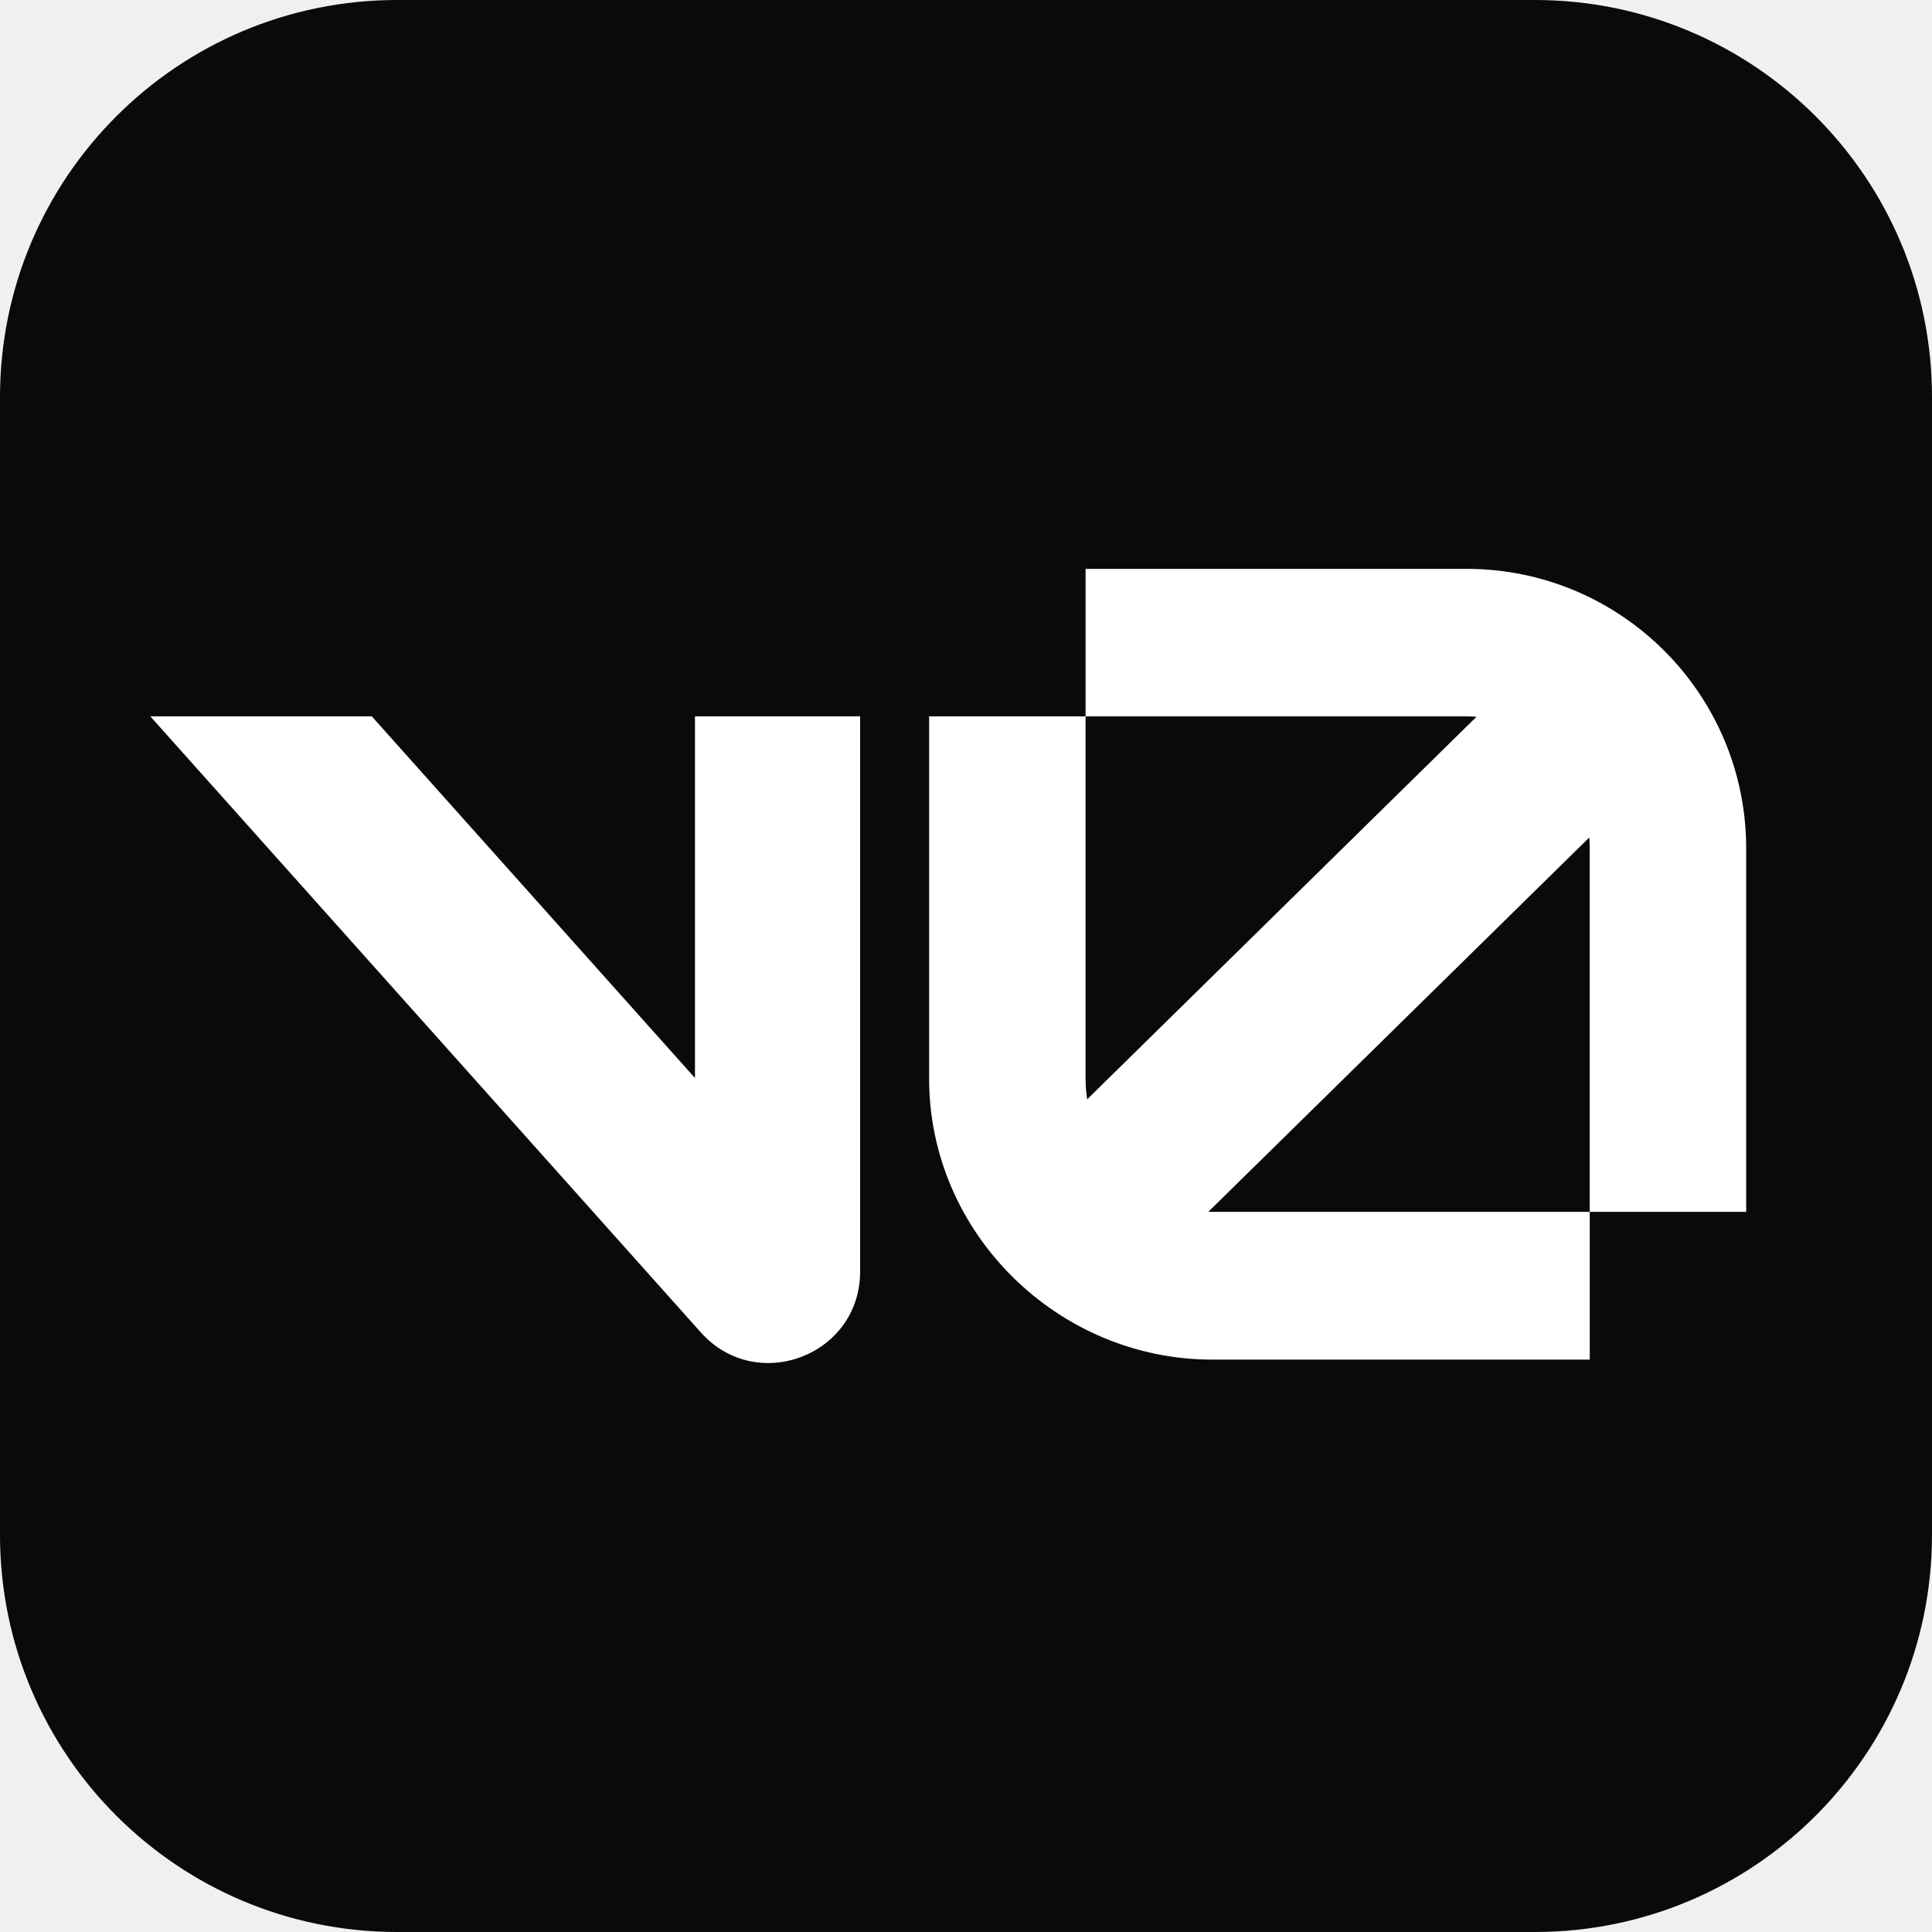
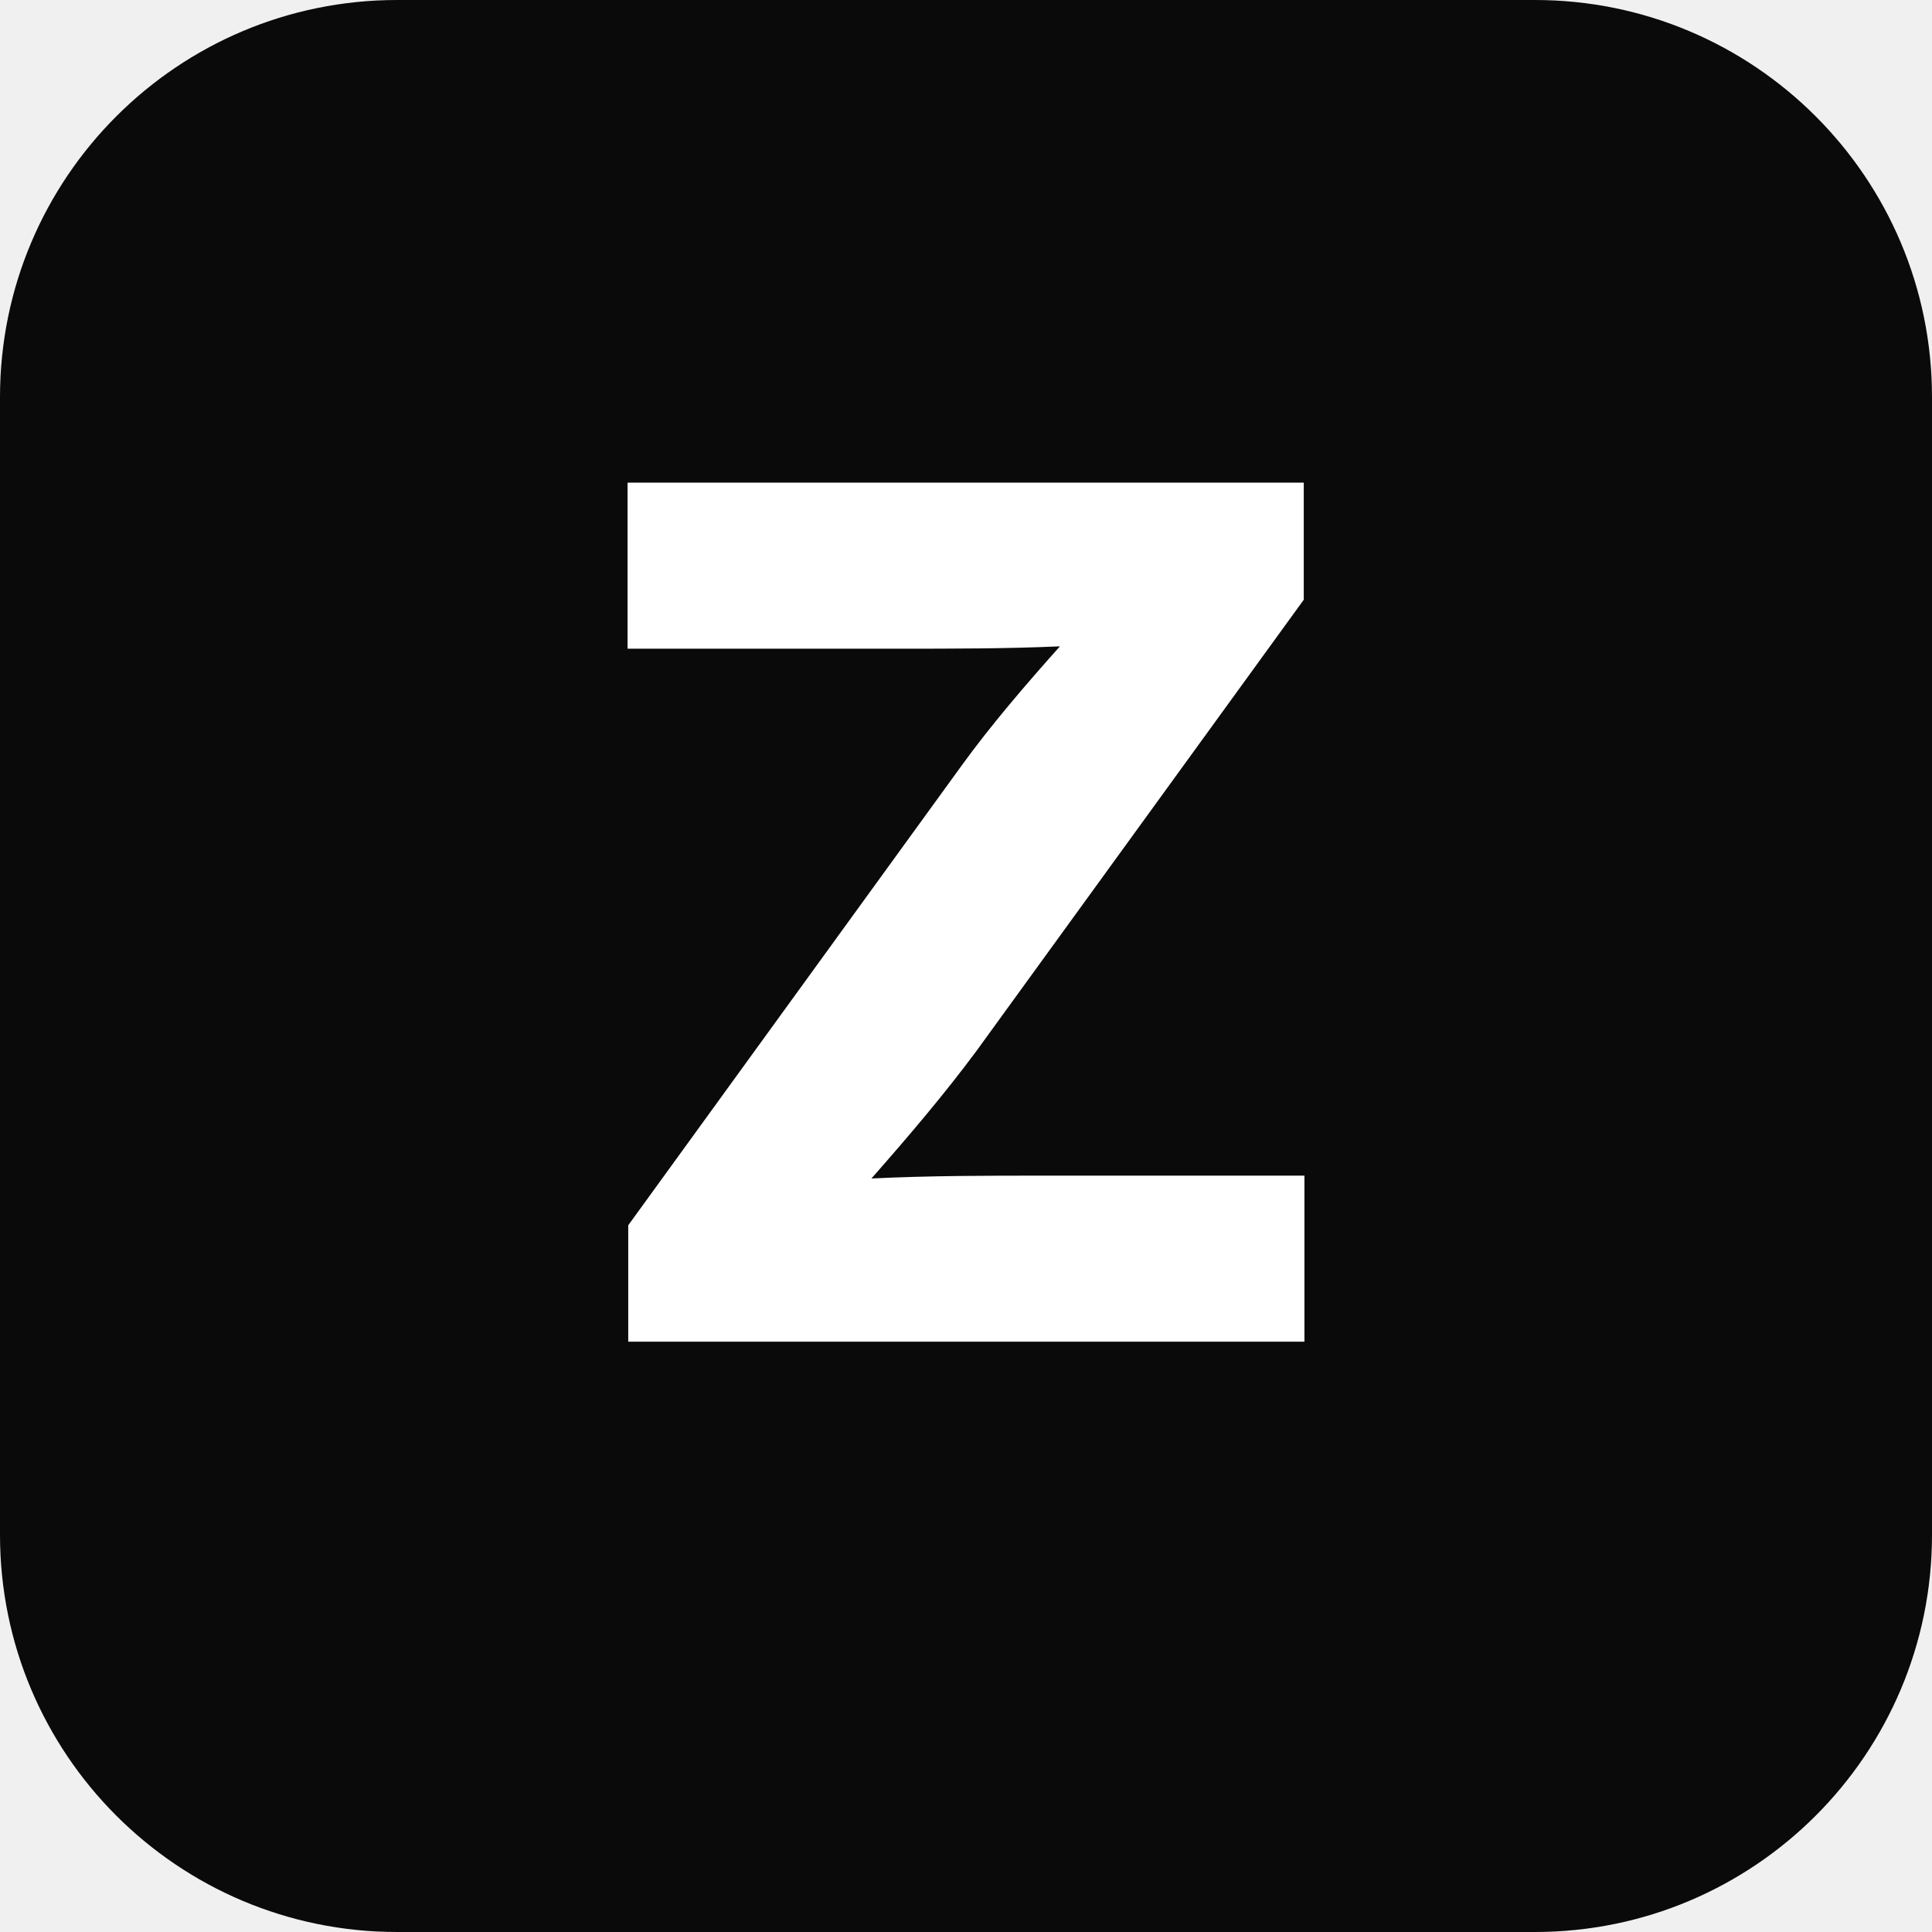
<svg xmlns="http://www.w3.org/2000/svg" width="32" height="32" viewBox="0 0 180 180" fill="none">
  <rect width="180" height="180" rx="37" fill="#0a0a0a" />
-   <g style="transform: scale(95%); transform-origin: center">
-     <path fill="#ffffff" d="M101.141 53H136.632C151.023 53 162.689 64.666 162.689 79.057V112.904H148.112V79.057C148.112 78.71 148.098 78.366 148.072 78.025L112.581 112.898C112.701 112.902 112.821 112.904 112.941 112.904H148.112V126.672H112.941C98.55 126.672 86.564 114.891 86.564 100.5V66.743H101.141V100.5C101.141 101.15 101.191 101.792 101.289 102.422L137.56 66.782C137.255 66.756 136.945 66.743 136.632 66.743H101.141V53Z" />
-     <path fill="#ffffff" d="M65.293 124.136L14 66.737H34.636L64.749 100.436V66.737H80.136V118.47C80.136 126.278 70.495 129.958 65.293 124.136Z" />
-   </g>
+   <text x="90" y="125" fill="#ffffff" font-family="system-ui, -apple-system, sans-serif" font-size="110" font-weight="800" text-anchor="middle" letter-spacing="-4">Z</text>
</svg>
